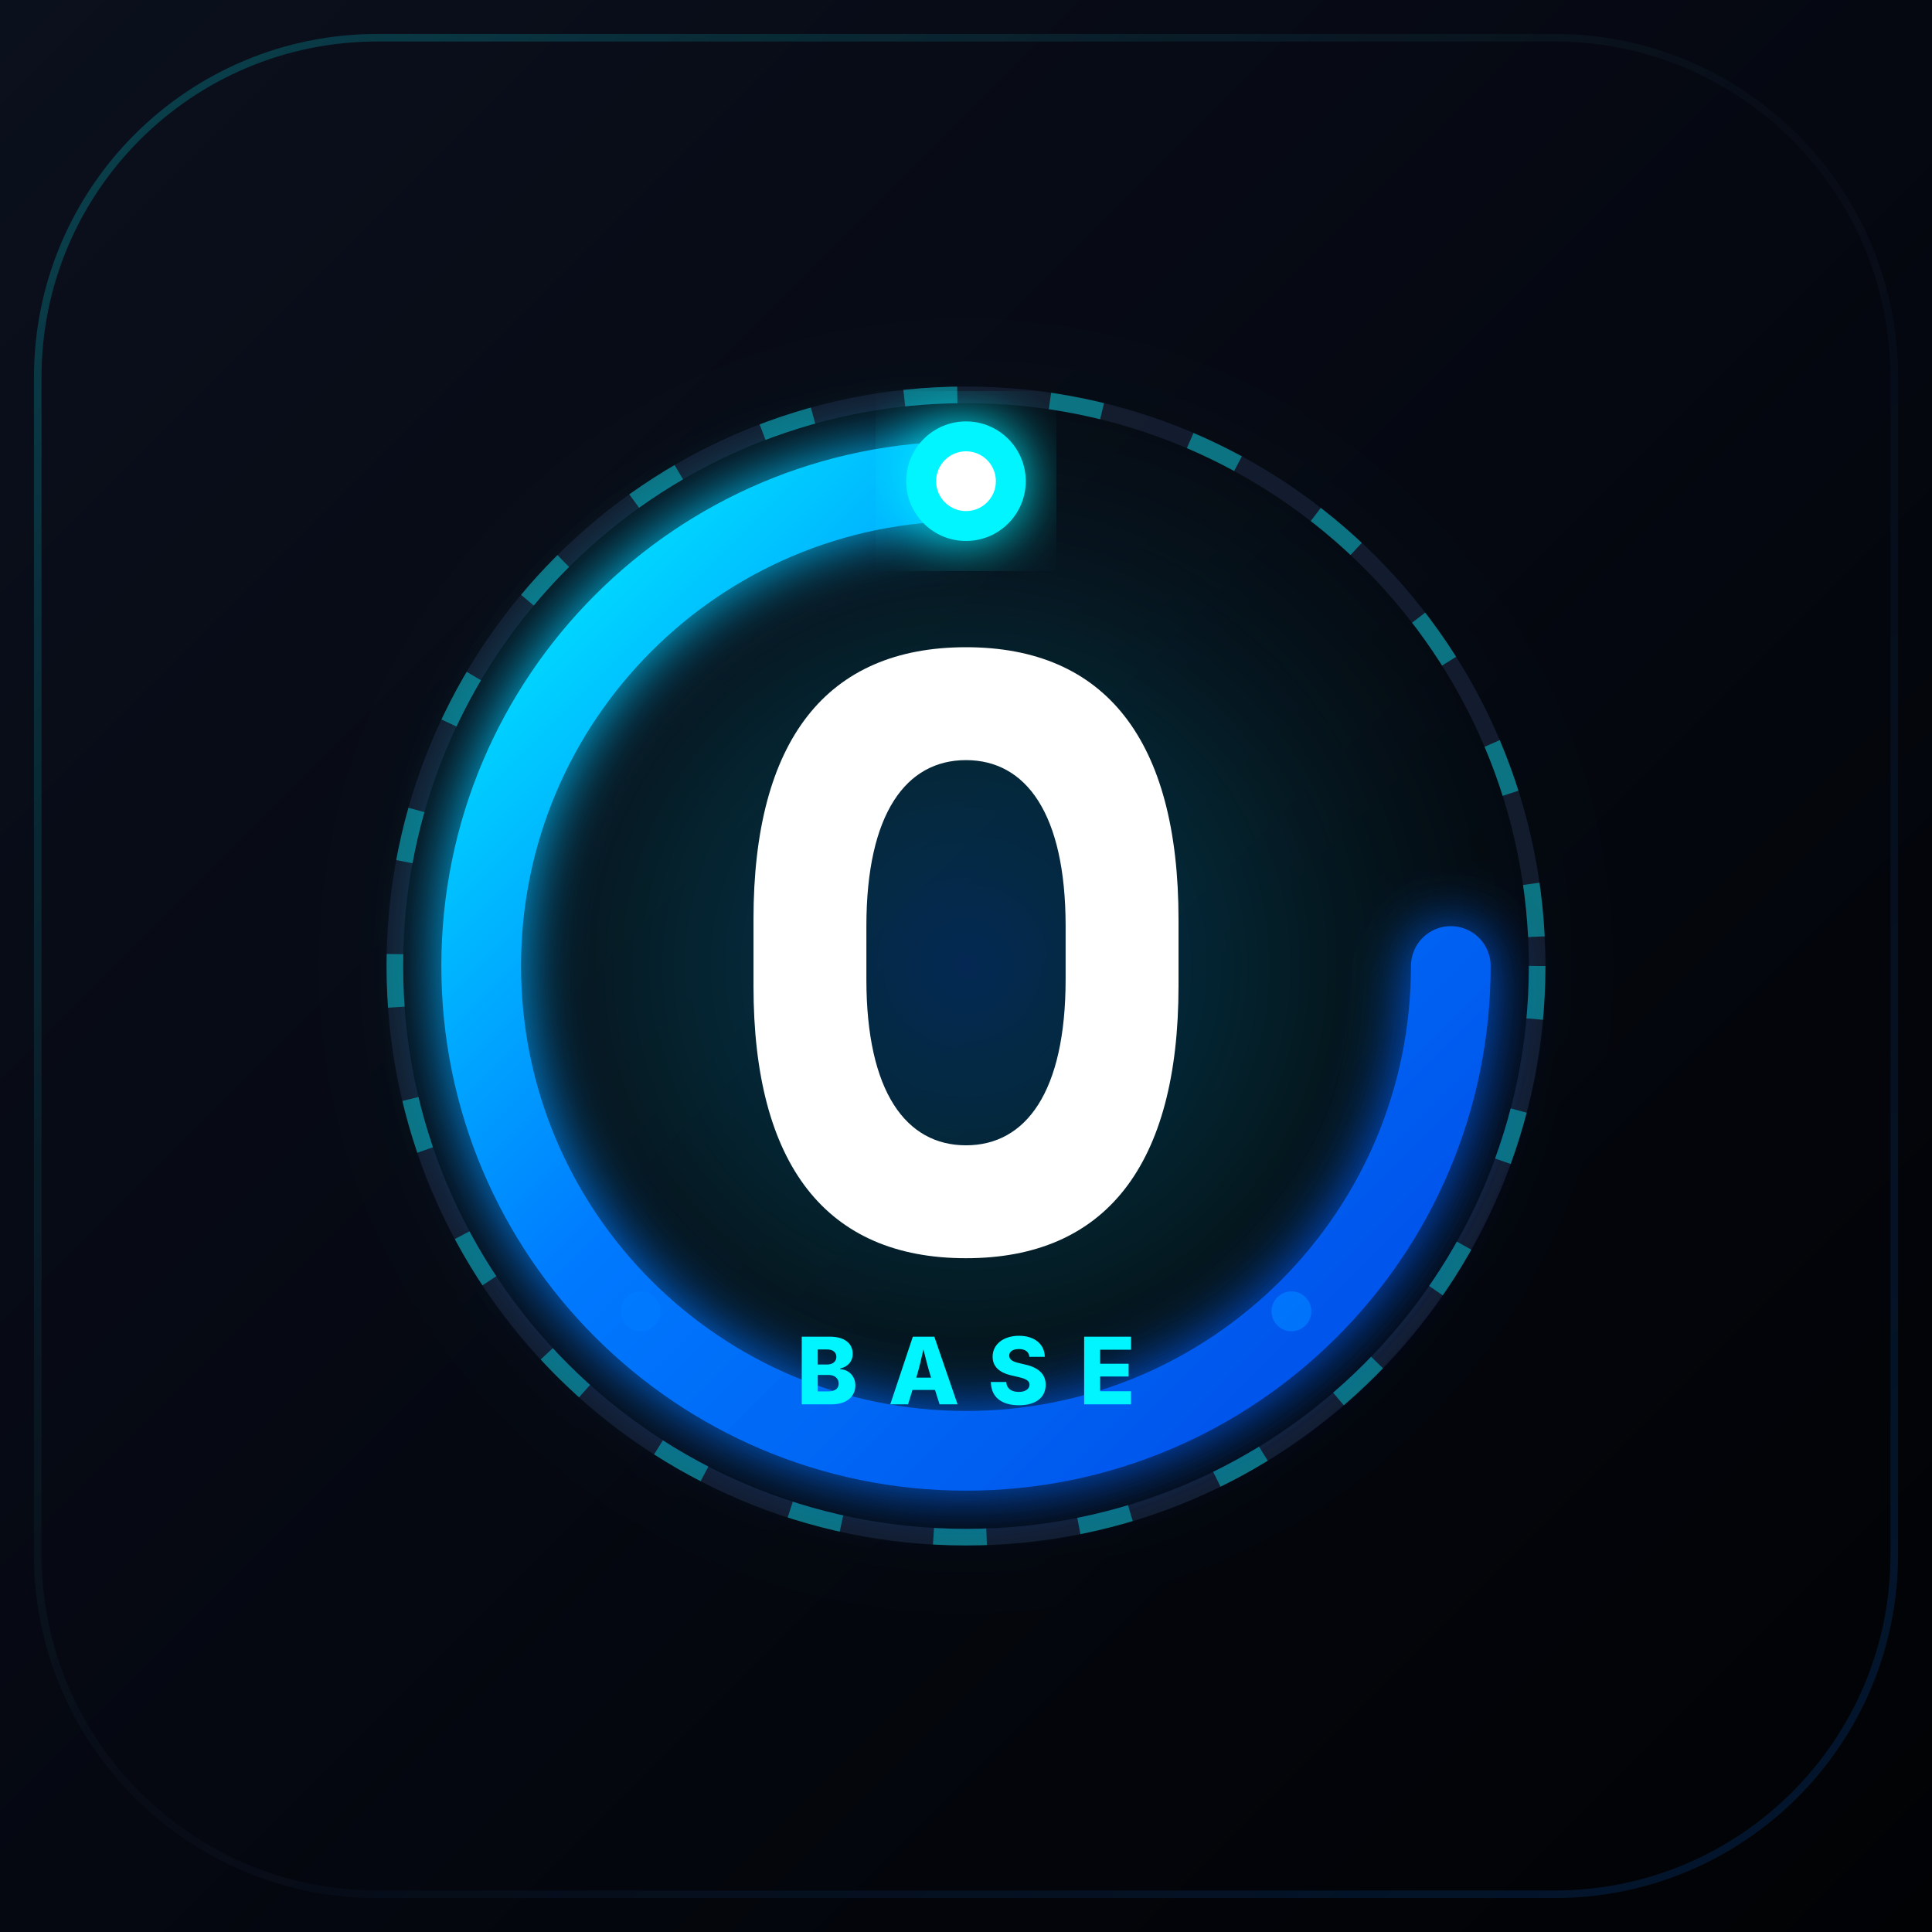
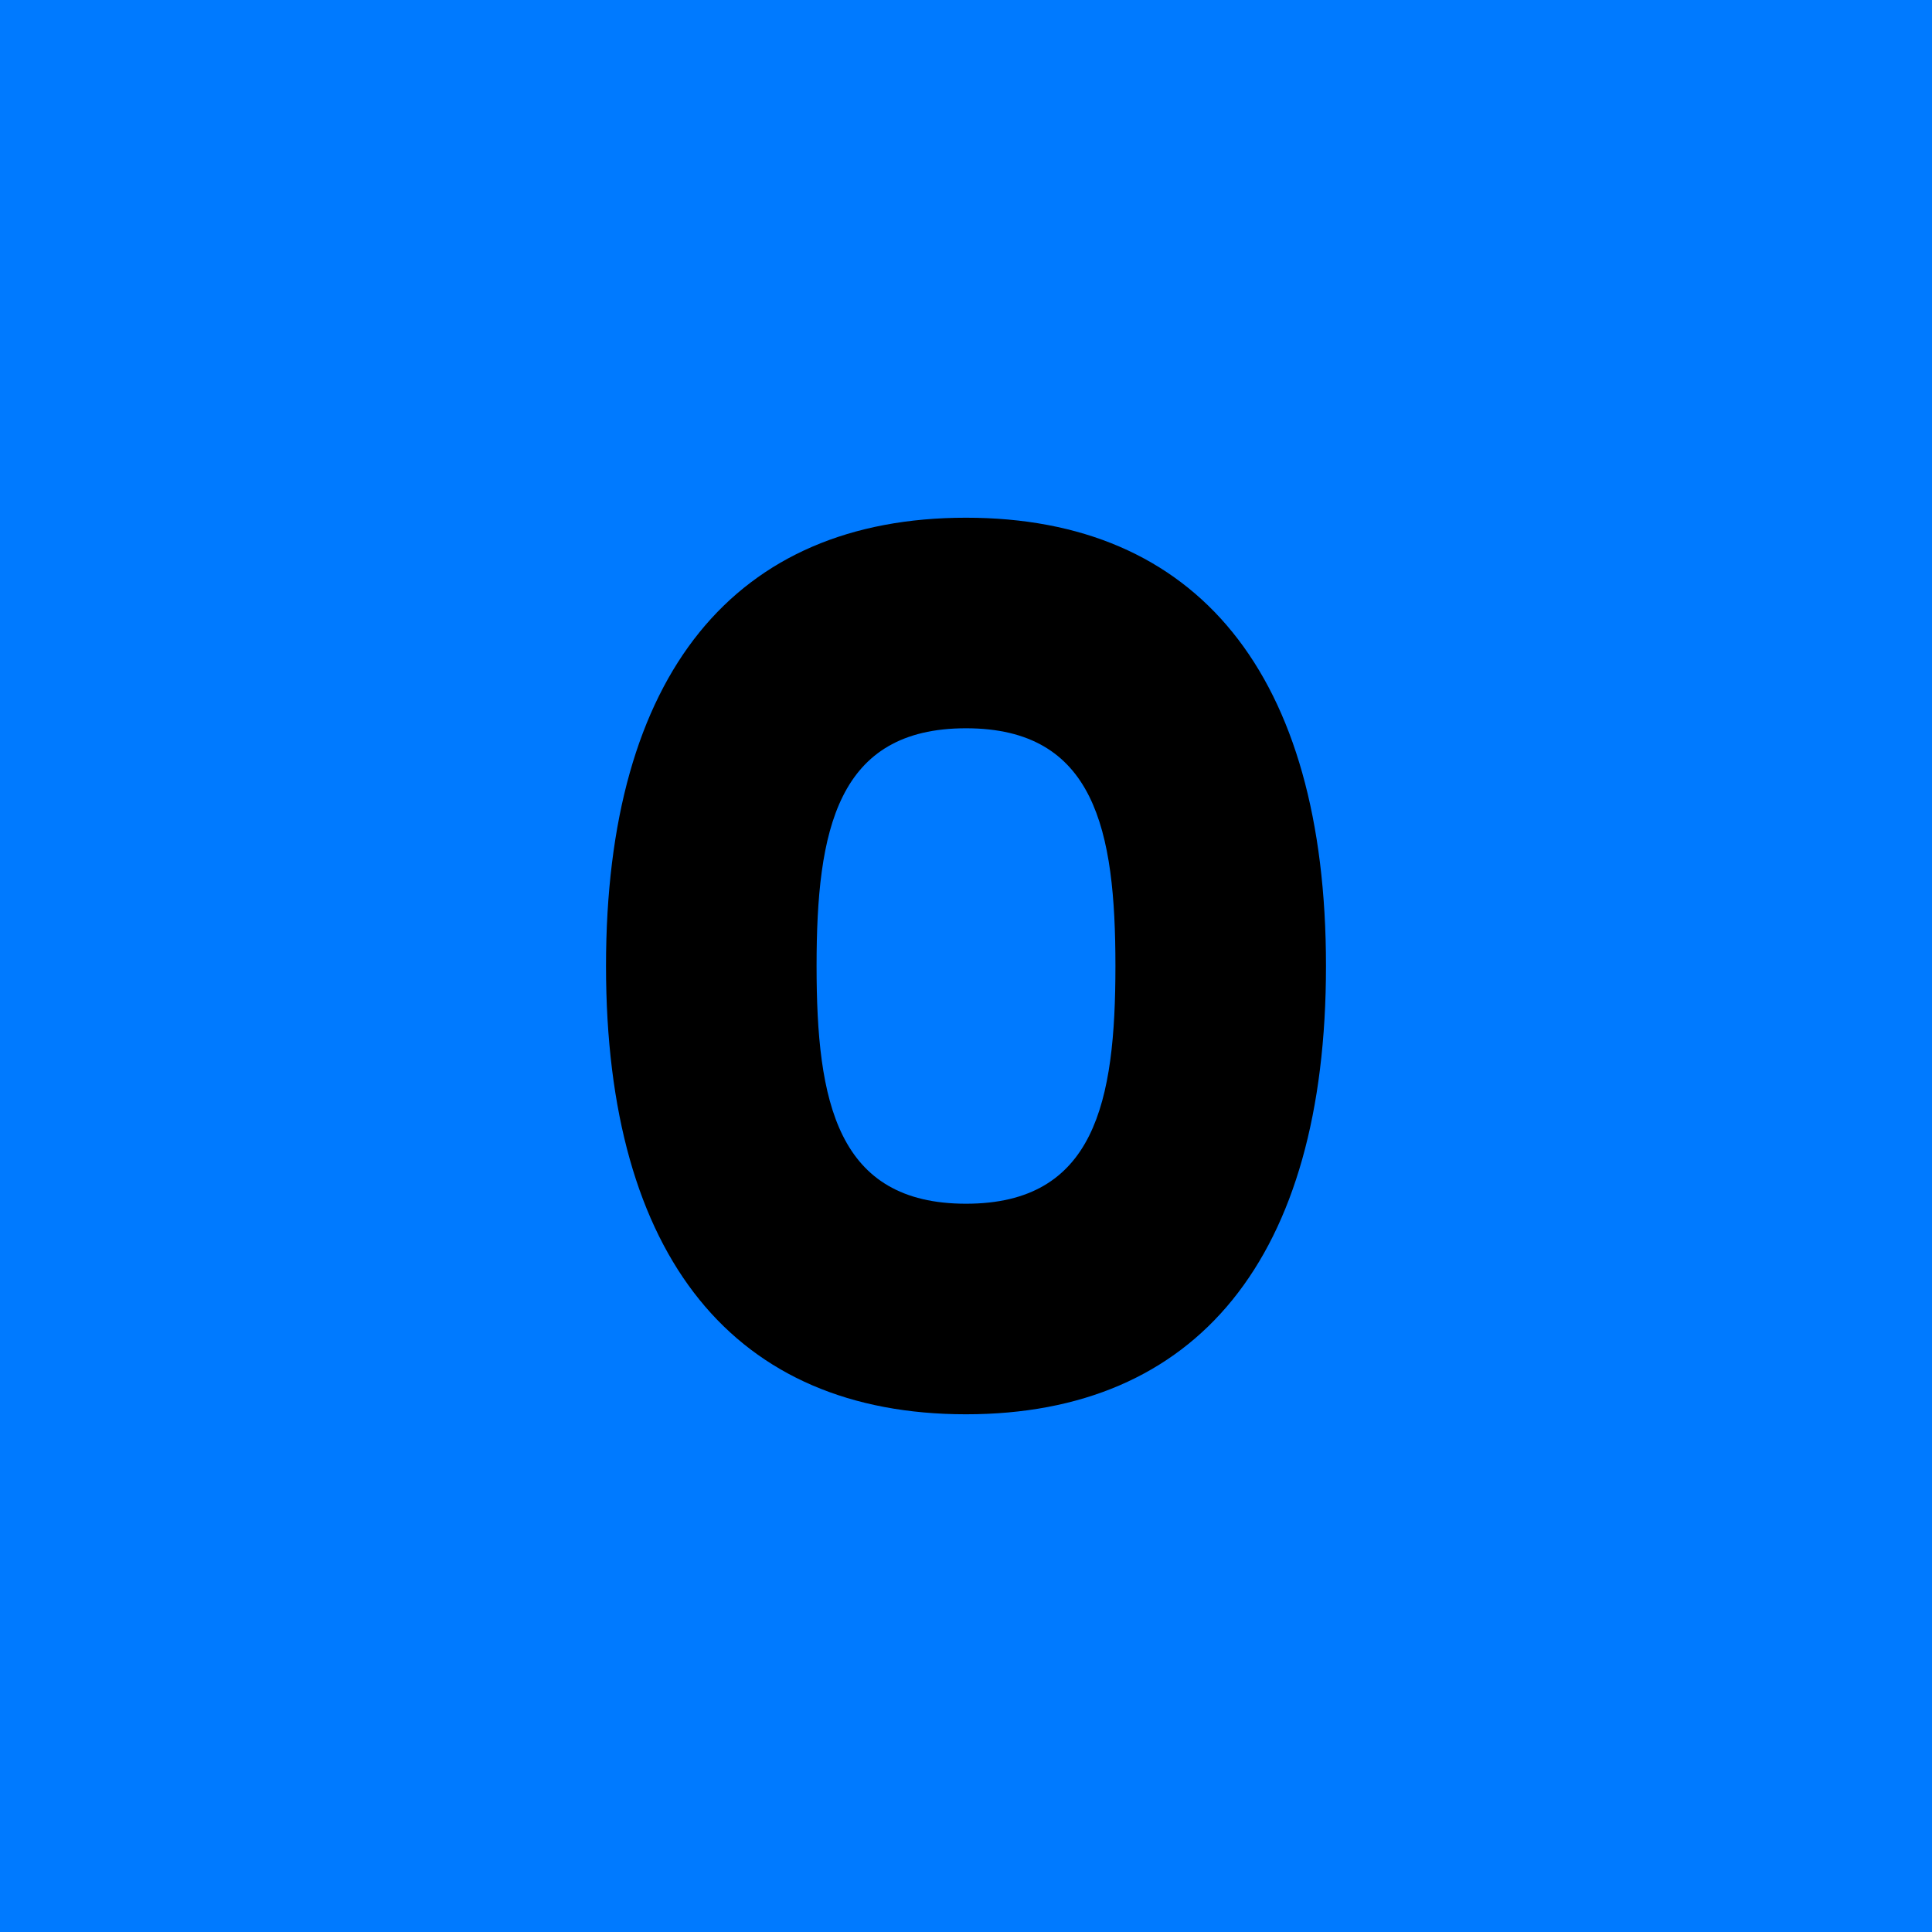
<svg xmlns="http://www.w3.org/2000/svg" viewBox="0 0 512 512" width="512" height="512">
  <defs>
-     <linearGradient id="baseBgGrad" x1="0%" y1="0%" x2="100%" y2="100%">
-       <stop offset="0%" stop-color="#0b101d" />
-       <stop offset="50%" stop-color="#050811" />
-       <stop offset="100%" stop-color="#010204" />
-     </linearGradient>
-     <linearGradient id="neonBlue" x1="0%" y1="0%" x2="100%" y2="100%">
-       <stop offset="0%" stop-color="#00F5FF" />
-       <stop offset="45%" stop-color="#007AFF" />
-       <stop offset="100%" stop-color="#004ae6" />
-     </linearGradient>
-     <linearGradient id="borderGrad" x1="0%" y1="0%" x2="100%" y2="100%">
-       <stop offset="0%" stop-color="#00F5FF" stop-opacity="0.4" />
-       <stop offset="50%" stop-color="#1e293b" stop-opacity="0.2" />
-       <stop offset="100%" stop-color="#007AFF" stop-opacity="0.3" />
-     </linearGradient>
-     <radialGradient id="ambientGlow" cx="50%" cy="50%" r="50%">
-       <stop offset="0%" stop-color="#007AFF" stop-opacity="0.28" />
-       <stop offset="50%" stop-color="#00F5FF" stop-opacity="0.08" />
-       <stop offset="100%" stop-color="#000000" stop-opacity="0" />
-     </radialGradient>
-     <filter id="glowFilter" x="-25%" y="-25%" width="150%" height="150%">
-       <feGaussianBlur stdDeviation="9" result="blur" />
-       <feComposite in="SourceGraphic" in2="blur" operator="over" />
-     </filter>
+     <clipPath id="safeClip">
+       <rect width="512" height="512" />
+     </clipPath>
  </defs>
-   <rect width="512" height="512" fill="url(#baseBgGrad)" />
-   <rect x="10" y="10" width="492" height="492" rx="90" fill="none" stroke="url(#borderGrad)" stroke-width="2" opacity="0.6" />
-   <g transform="translate(30.72, 30.72) scale(0.88)">
-     <circle cx="256" cy="256" r="210" fill="url(#ambientGlow)" />
-     <circle cx="256" cy="256" r="172" fill="none" stroke="#162035" stroke-width="5" opacity="0.8" />
-     <circle cx="256" cy="256" r="172" fill="none" stroke="#00F5FF" stroke-width="5" stroke-dasharray="16 28" opacity="0.4" />
-     <circle cx="256" cy="256" r="146" fill="none" stroke="url(#neonBlue)" stroke-width="24" stroke-linecap="round" stroke-dasharray="680 240" filter="url(#glowFilter)" />
-     <circle cx="256" cy="110" r="18" fill="#00F5FF" filter="url(#glowFilter)" />
-     <circle cx="256" cy="110" r="9" fill="#FFFFFF" />
-     <circle cx="158" cy="360" r="6" fill="#007AFF" opacity="0.8" />
-     <circle cx="354" cy="360" r="6" fill="#007AFF" opacity="0.8" />
-     <path d="M 256 160          C 298 160, 320 188, 320 242          L 320 262          C 320 316, 298 344, 256 344          C 214 344, 192 316, 192 262          L 192 242          C 192 188, 214 160, 256 160 Z          M 256 194          C 238 194, 226 210, 226 244          L 226 260          C 226 294, 238 310, 256 310          C 274 310, 286 294, 286 260          L 286 244          C 286 210, 274 194, 256 194 Z" fill="#FFFFFF" />
-     <text x="256" y="388" font-family="-apple-system, BlinkMacSystemFont, 'Plus Jakarta Sans', 'Outfit', sans-serif" font-weight="800" font-size="28" fill="#00F5FF" text-anchor="middle" letter-spacing="9">BASE</text>
+   <rect width="512" height="512" fill="#007AFF" />
+   <g transform="translate(25.6, 25.6) scale(0.9)">
+     <path d="M 256 124          C 324 124, 362 170, 362 256          C 362 342, 324 388, 256 388          C 188 388, 150 342, 150 256          C 150 170, 188 124, 256 124 Z          M 256 186          C 218 186, 212 216, 212 256          C 212 296, 218 326, 256 326          C 294 326, 300 296, 300 256          C 300 216, 294 186, 256 186 Z" fill="#000000" />
  </g>
</svg>
